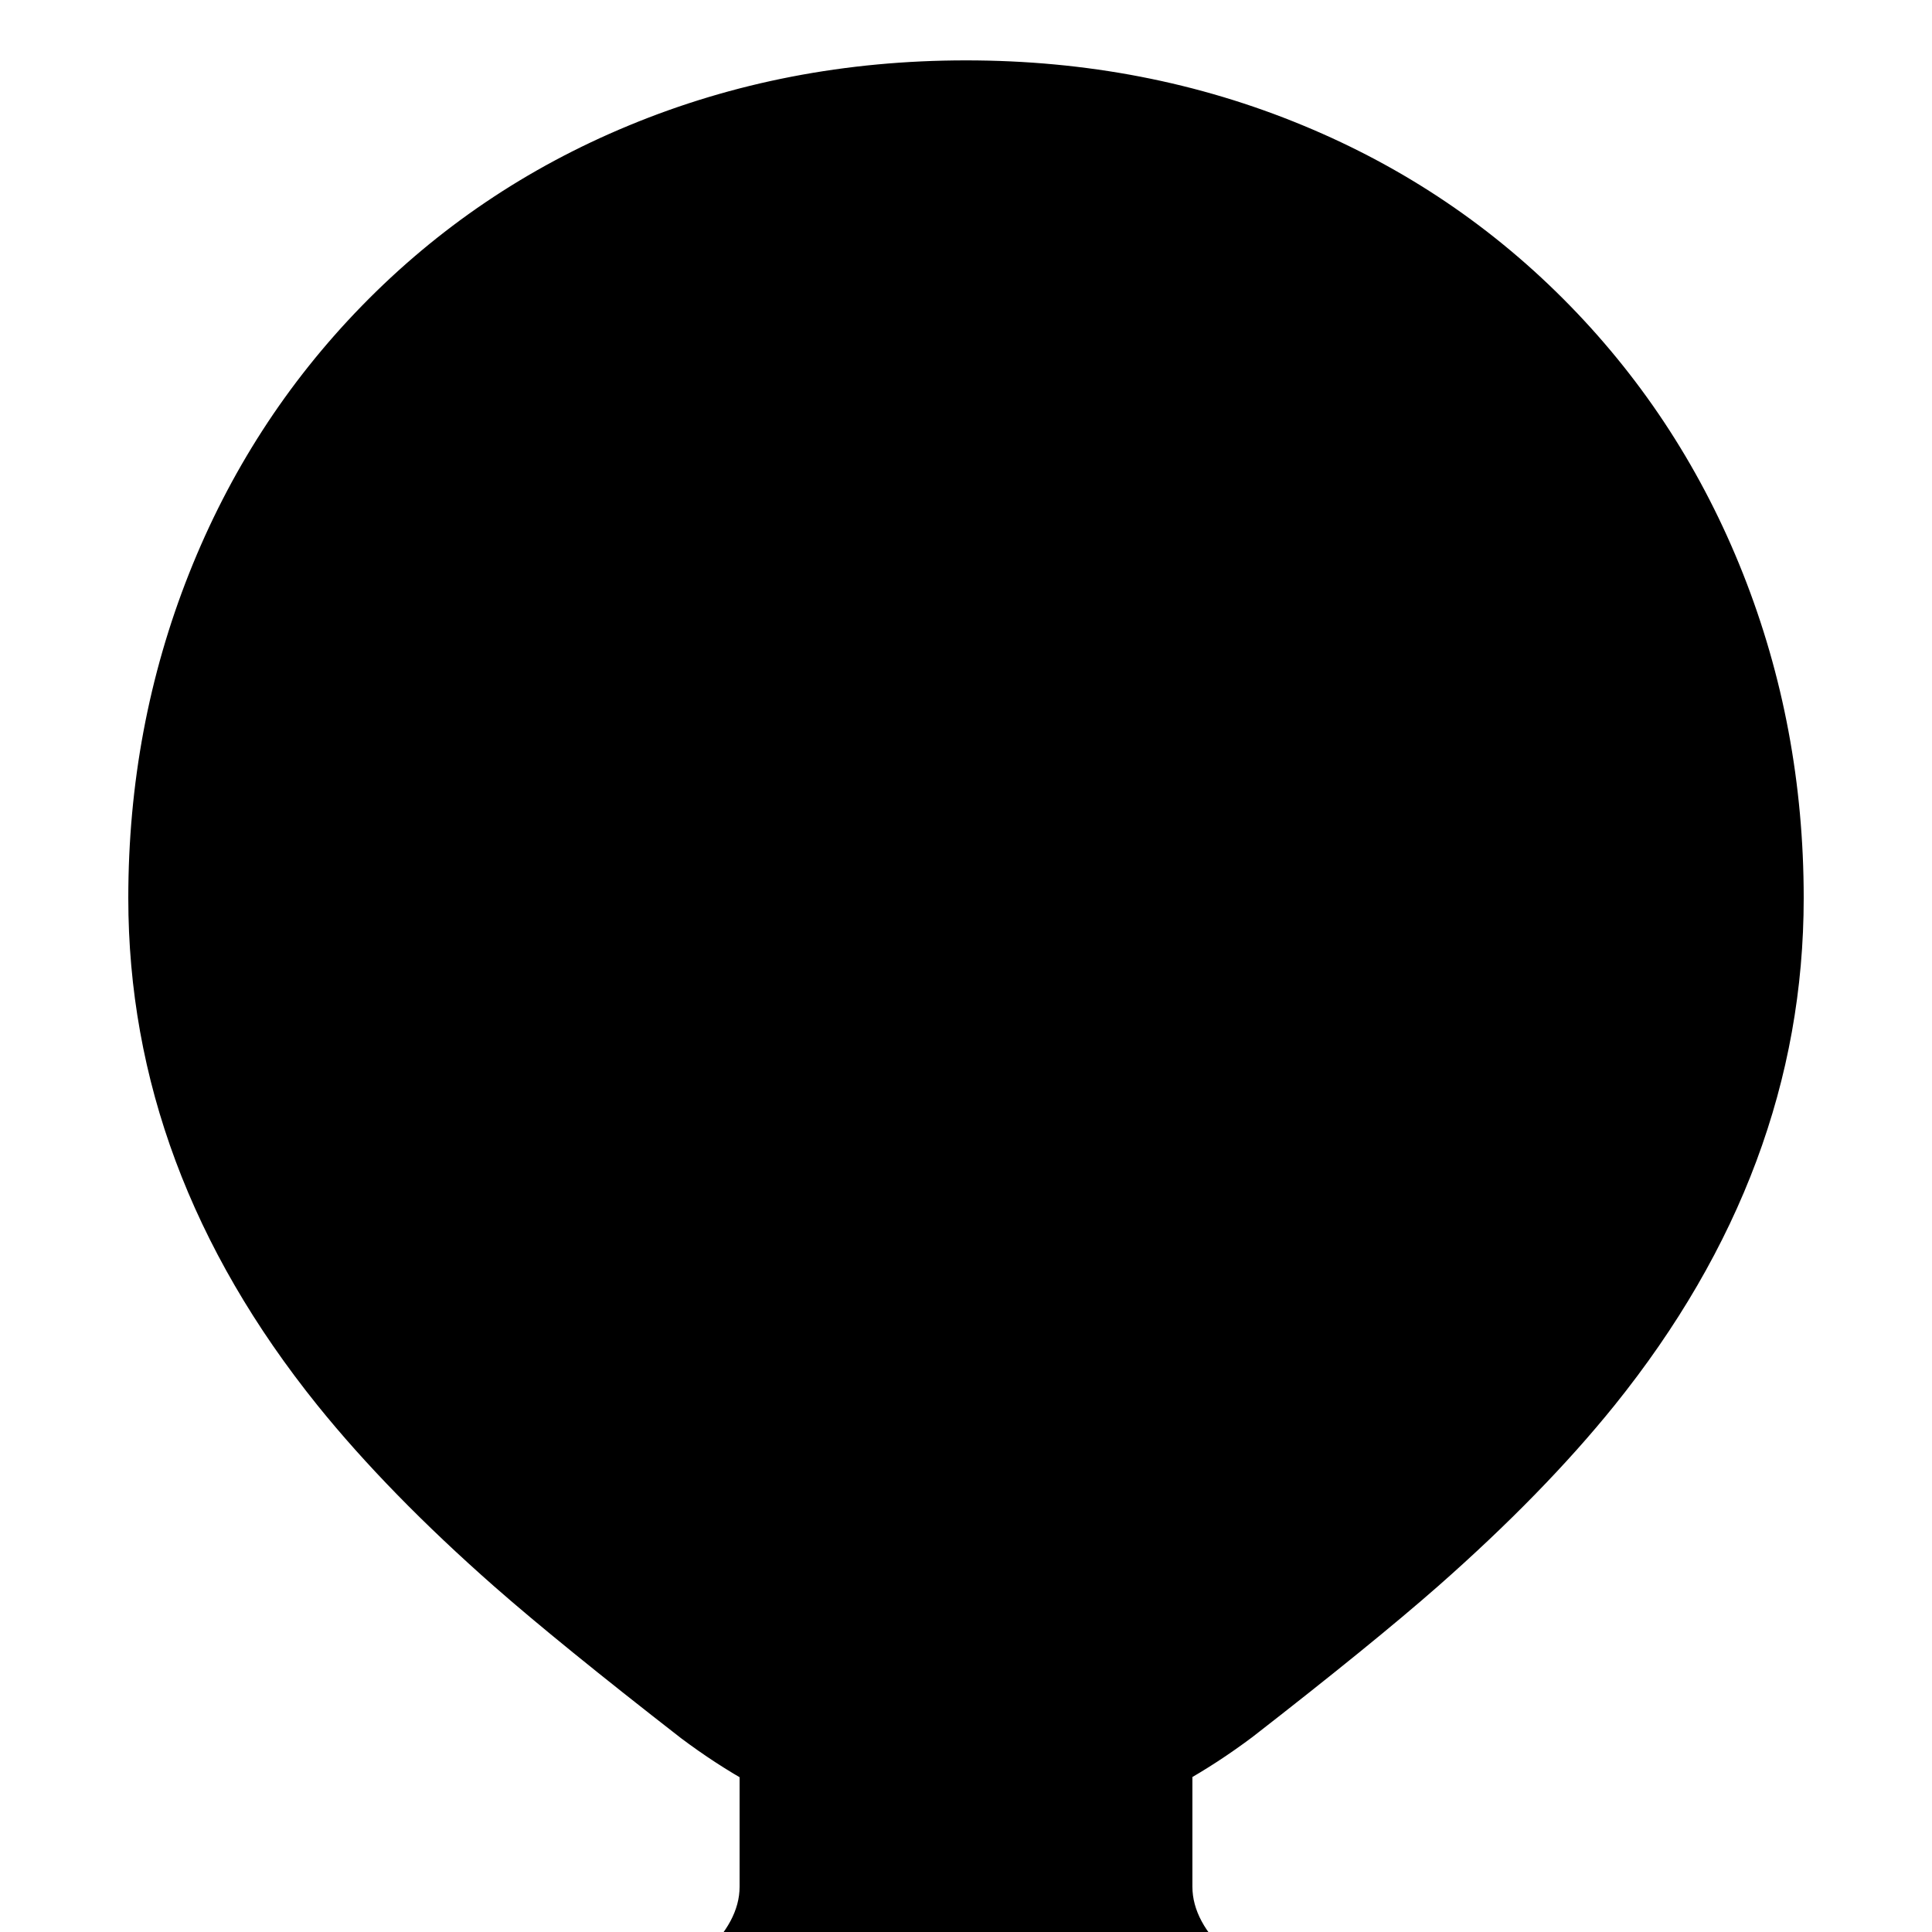
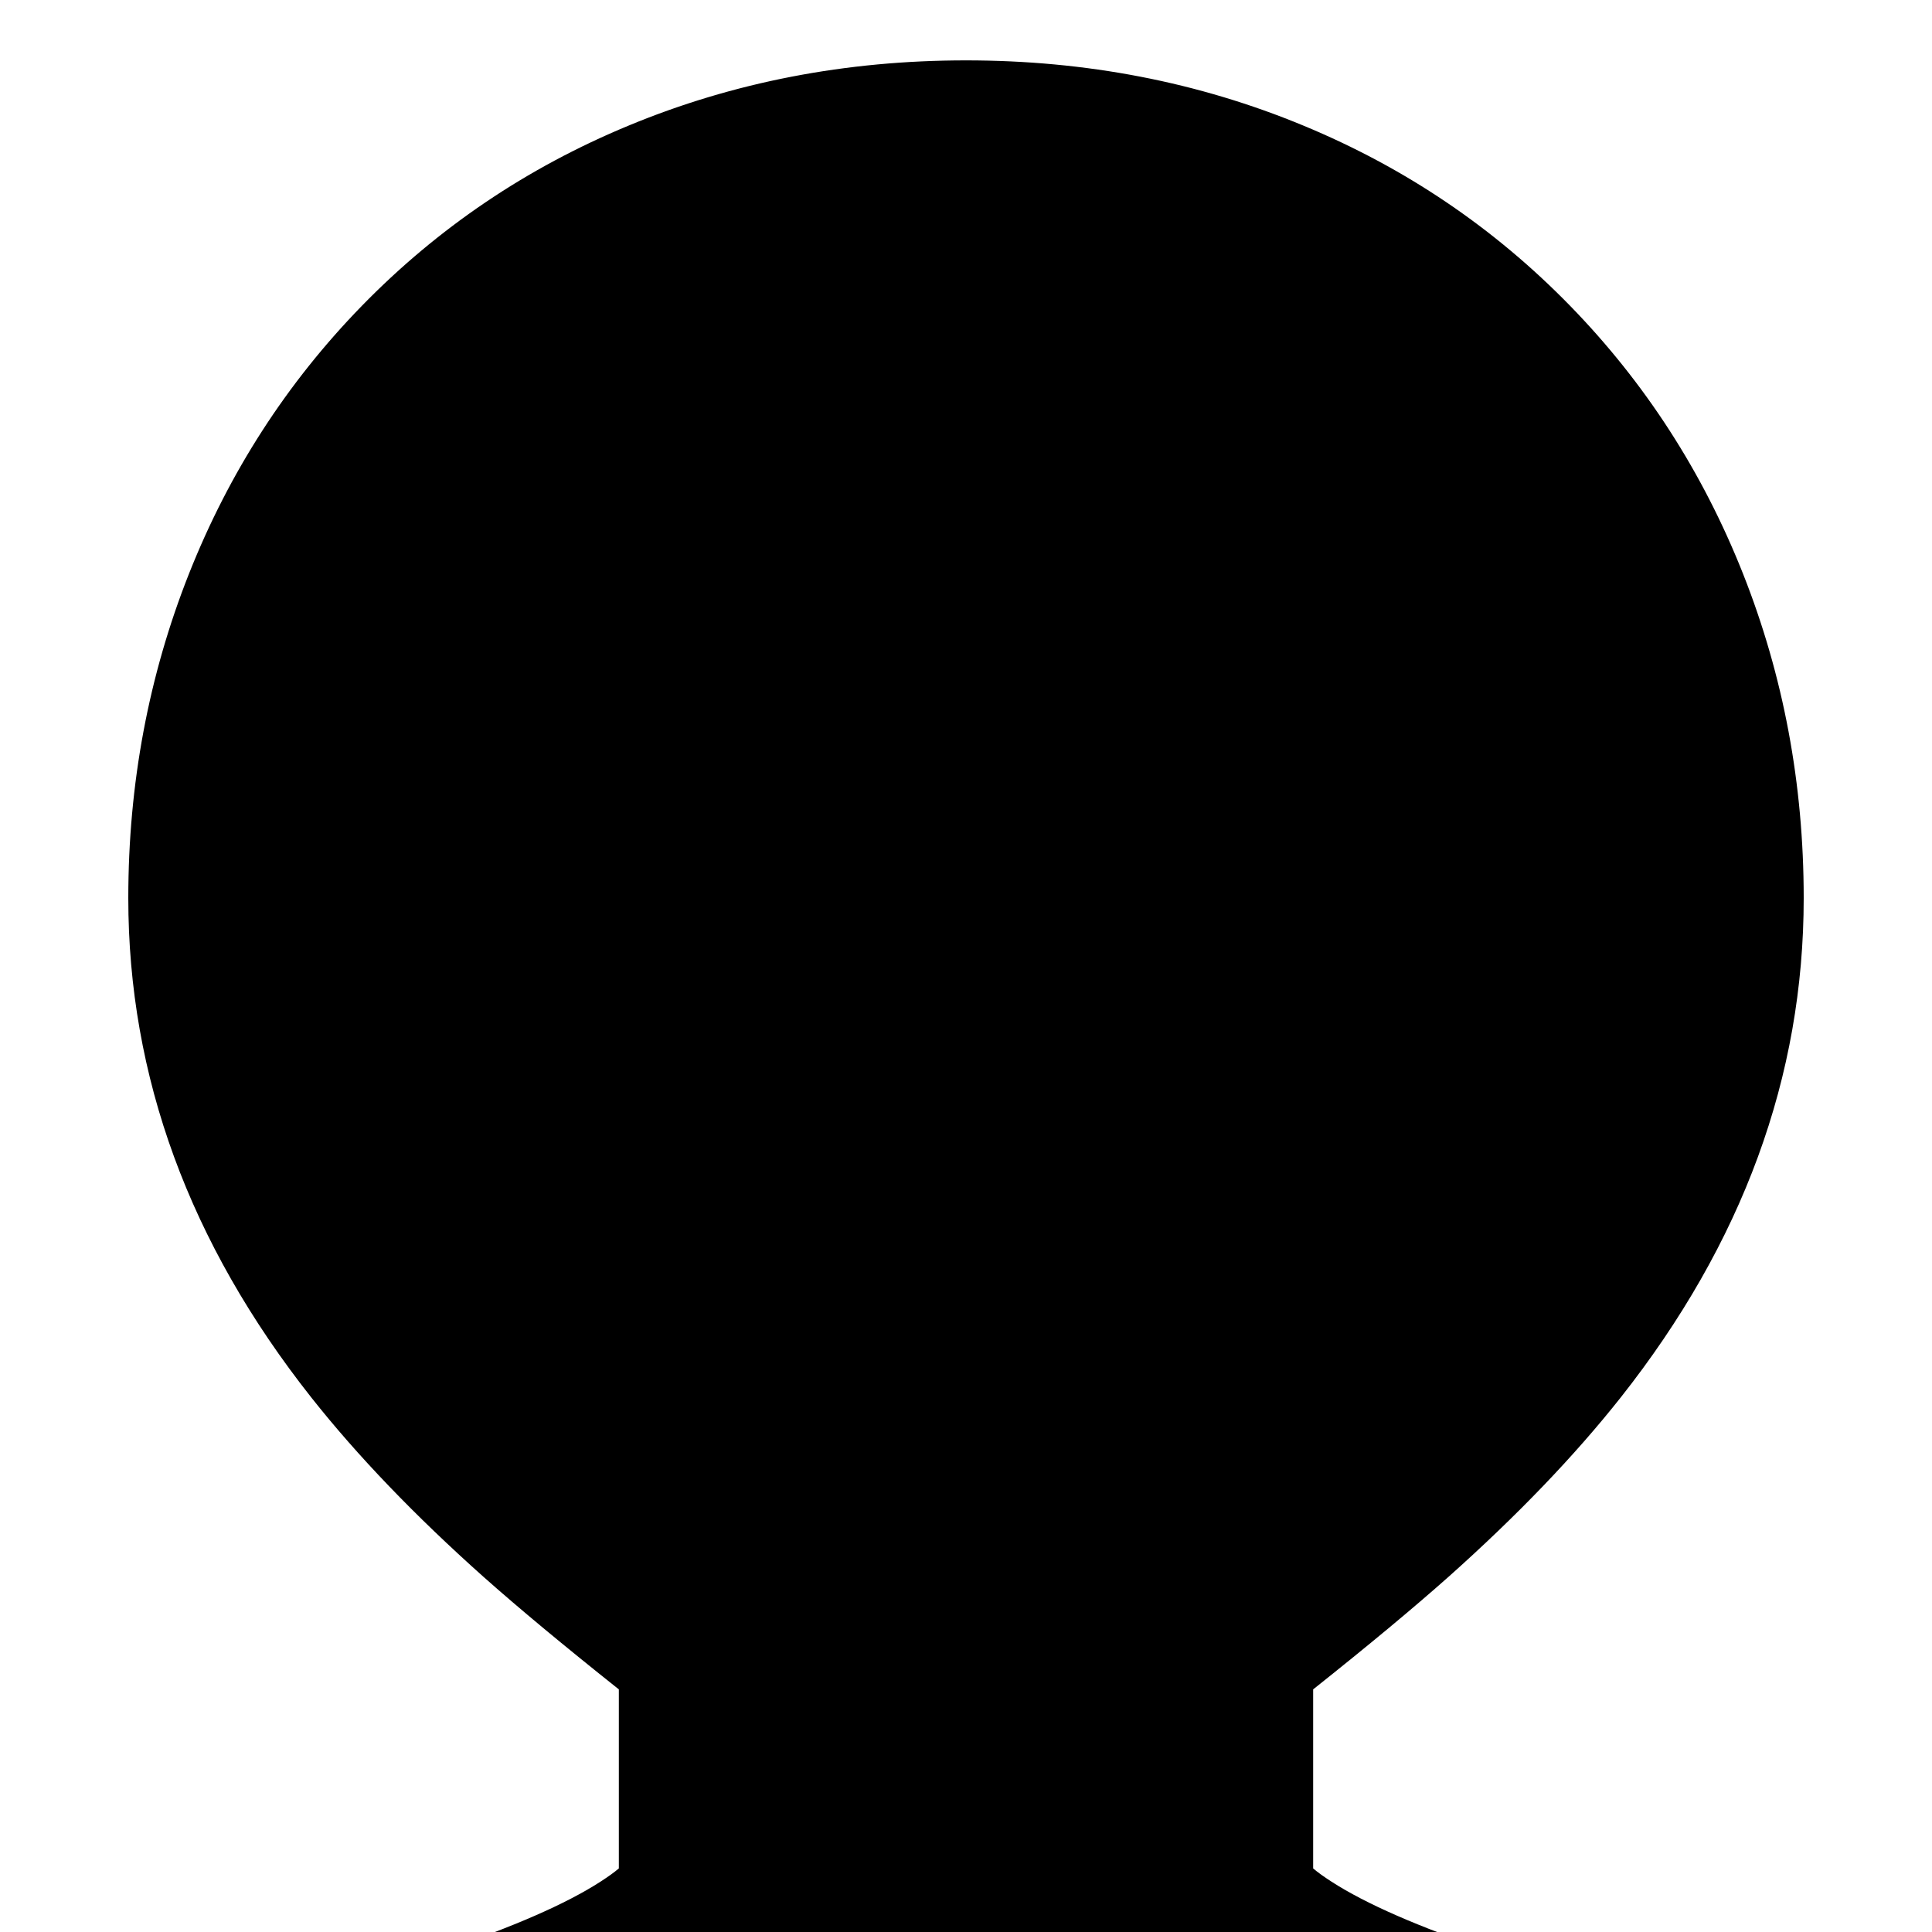
<svg xmlns="http://www.w3.org/2000/svg" viewBox="0 0 1024 1024" data-schema-version="1" data-id="base_teardrop" data-content-version="1">
  <defs>
    <radialGradient id="grad_face" gradientUnits="userSpaceOnUse" cx="390" cy="270" r="680">
      <stop offset="0.0" data-slot="face.highlight" />
      <stop offset="1.0" data-slot="face.primary" />
    </radialGradient>
  </defs>
-   <path data-part="sticker_dark" data-z="38" data-slot="outline" data-fill-rule="evenodd" d="M 512 32 Q 607.5 32 690.9 66.6 Q 771.8 100.1 832.3 162.2 Q 891.8 223.3 923.8 304 Q 956 385.3 956 476 Q 956 620.3 855.7 744.9 Q 818.1 791.5 762.1 840.8 Q 727.7 871 663.9 920.6 Q 589.6 976.3 512 976.3 Q 434.4 976.3 361 921.3 Q 296.3 871 261.9 840.8 Q 205.9 791.5 168.3 744.9 Q 68 620.3 68 476 Q 68 385.3 100.2 304 Q 132.2 223.3 191.7 162.2 Q 252.2 100.1 333.1 66.6 Q 416.5 32 512 32 Z M 512 40 Q 605.9 40 687.8 74 Q 767.2 106.8 826.6 167.8 Q 885 227.7 916.4 306.9 Q 948 386.8 948 476 Q 948 617.5 849.4 739.9 Q 812.3 786 756.8 834.8 Q 722.6 864.9 659 914.3 Q 587 968.3 512 968.3 Q 437 968.3 365.8 914.9 Q 301.4 864.9 267.2 834.8 Q 211.7 786 174.6 739.9 Q 76 617.5 76 476 Q 76 386.8 107.6 306.9 Q 139 227.7 197.4 167.8 Q 256.8 106.8 336.2 74 Q 418.1 40 512 40 Z" />
+   <path data-part="sticker_dark" data-z="38" data-slot="outline" data-fill-rule="evenodd" d="M 956 476 Q 956 617.9 859 740.7 Q 822.3 787.1 767.8 835.7 Q 739.9 860.5 696 895.4 L 696 990.3 Q 699.5 993.3 705.7 997.3 Q 732.9 1014.9 790.1 1034.2 Q 840.2 1051.2 915.6 1069.9 Q 960.8 1081.1 1049.4 1100.9 Q 1110.2 1114.4 1136.1 1120.7 Q 1180.2 1131.3 1204.2 1139.3 Q 1213.8 1142.5 1221.9 1148.4 Q 1230 1154.4 1235.9 1162.6 Q 1241.8 1170.8 1244.9 1180.3 Q 1248 1189.9 1248 1200 L 1248 1536 Q 1248 1548.7 1243.1 1560.5 Q 1238.3 1572.3 1229.3 1581.3 Q 1220.3 1590.3 1208.5 1595.1 Q 1196.7 1600 1184 1600 L -160 1600 Q -172.7 1600 -184.5 1595.1 Q -196.3 1590.3 -205.3 1581.3 Q -214.3 1572.3 -219.1 1560.5 Q -224 1548.7 -224 1536 L -224 1200 Q -224 1189.9 -220.9 1180.3 Q -217.8 1170.8 -211.9 1162.6 Q -206 1154.4 -197.9 1148.4 Q -189.8 1142.5 -180.2 1139.3 Q -156.2 1131.3 -112.1 1120.7 Q -86.2 1114.4 -25.4 1100.9 Q 63.2 1081.1 108.4 1069.9 Q 183.8 1051.2 233.9 1034.2 Q 291.1 1014.9 318.3 997.3 Q 324.5 993.3 328 990.3 L 328 895.4 Q 284.1 860.5 256.2 835.7 Q 201.7 787.1 165 740.7 Q 68 617.9 68 476 Q 68 385.3 100.2 304 Q 132.2 223.3 191.7 162.2 Q 252.2 100.1 333.1 66.6 Q 416.5 32 512 32 Q 607.5 32 690.9 66.6 Q 771.8 100.1 832.3 162.2 Q 891.8 223.3 923.8 304 Q 956 385.3 956 476 Z M 948 476 Q 948 615.2 852.7 735.7 Q 816.4 781.6 762.5 829.7 Q 733.8 855.3 688 891.5 L 688 993.8 Q 692.3 998.2 701.3 1004 Q 729.4 1022.2 787.5 1041.8 Q 837.9 1058.9 913.7 1077.7 Q 958.9 1088.9 1047.7 1108.7 Q 1108.4 1122.2 1134.2 1128.4 Q 1178 1139 1201.7 1146.9 Q 1210.1 1149.7 1217.2 1154.9 Q 1224.3 1160.1 1229.4 1167.3 Q 1234.6 1174.4 1237.3 1182.8 Q 1240 1191.2 1240 1200 L 1240 1536 Q 1240 1547.1 1235.7 1557.4 Q 1231.5 1567.7 1223.6 1575.6 Q 1215.7 1583.5 1205.4 1587.7 Q 1195.1 1592 1184 1592 L -160 1592 Q -171.1 1592 -181.4 1587.7 Q -191.7 1583.5 -199.6 1575.6 Q -207.5 1567.7 -211.7 1557.4 Q -216 1547.1 -216 1536 L -216 1200 Q -216 1191.2 -213.3 1182.8 Q -210.6 1174.4 -205.4 1167.3 Q -200.3 1160.1 -193.2 1154.9 Q -186.1 1149.7 -177.7 1146.9 Q -154 1139 -110.2 1128.4 Q -84.4 1122.2 -23.7 1108.7 Q 65.1 1088.9 110.3 1077.7 Q 186.1 1058.9 236.5 1041.8 Q 294.6 1022.2 322.7 1004 Q 331.7 998.2 336 993.8 L 336 891.5 Q 290.2 855.3 261.5 829.7 Q 207.6 781.6 171.3 735.7 Q 76 615.2 76 476 Q 76 386.8 107.6 306.9 Q 139 227.7 197.4 167.8 Q 256.8 106.8 336.2 74 Q 418.1 40 512 40 Q 605.9 40 687.8 74 Q 767.2 106.8 826.6 167.8 Q 885 227.7 916.4 306.9 Q 948 386.8 948 476 Z" />
  <path data-part="body" data-z="34" data-slot="face.primary" d="M 392 840 L 392 1000 C 392 1100 -40 1160 -160 1200 L -160 1536 L 1184 1536 L 1184 1200 C 1064 1160 632 1100 632 1000 L 632 840 Z" />
  <path data-part="face" data-z="40" data-gradient="grad_face" d="M 512 96 C 737.2 96 892 264.9 892 476 C 892 659 751.3 771.6 624.6 870.1 Q 512 954.5 399.4 870.1 C 272.7 771.6 132 659 132 476 C 132 264.9 286.8 96 512 96 Z" />
  <path data-part="shade" data-z="40" data-slot="face.shadow" d="M 662 760 C 662 784.3 634.2 804 600 804 C 565.8 804 538 784.3 538 760 C 538 735.7 565.8 716 600 716 C 634.2 716 662 735.7 662 760 Z" />
  <path data-part="outline" data-z="40" data-slot="outline" data-fill-rule="evenodd" d="M 512 74 Q 599.1 74 674.8 105.4 Q 747.7 135.6 802.2 191.5 Q 855.9 246.6 884.7 319.5 Q 914 393.3 914 476 Q 914 605.5 822.9 718.5 Q 787.6 762.4 734.4 809.2 Q 700.9 838.7 638.1 887.5 Q 575.6 934.3 512 934.3 Q 448.4 934.3 386.2 887.7 Q 323.1 838.7 289.6 809.2 Q 236.4 762.4 201.1 718.5 Q 110 605.5 110 476 Q 110 393.3 139.3 319.5 Q 168.1 246.6 221.8 191.5 Q 276.3 135.6 349.2 105.4 Q 424.9 74 512 74 Z M 512 118 Q 433.7 118 366 146 Q 301.5 172.8 253.3 222.2 Q 205.8 271 180.2 335.7 Q 154 401.7 154 476 Q 154 536.9 176.4 592.7 Q 196.4 642.6 235.3 690.9 Q 268.2 731.8 318.7 776.2 Q 351.2 804.7 412.6 852.5 Q 463 890.3 512 890.3 Q 561 890.3 611.1 852.7 Q 672.8 804.7 705.3 776.2 Q 755.8 731.8 788.7 690.9 Q 827.6 642.6 847.6 592.7 Q 870 536.9 870 476 Q 870 401.7 843.8 335.7 Q 818.2 271 770.7 222.2 Q 722.5 172.8 658 146 Q 590.3 118 512 118 Z" />
-   <path data-part="sticker" data-z="39" data-slot="face.highlight" data-fill-rule="evenodd" d="M 512 40 Q 605.9 40 687.8 74 Q 767.2 106.8 826.6 167.8 Q 885 227.7 916.4 306.9 Q 948 386.8 948 476 Q 948 617.5 849.4 739.9 Q 812.3 786 756.8 834.8 Q 722.6 864.9 659 914.3 Q 587 968.3 512 968.3 Q 437 968.3 365.8 914.9 Q 301.4 864.9 267.2 834.8 Q 211.7 786 174.6 739.9 Q 76 617.5 76 476 Q 76 386.8 107.6 306.9 Q 139 227.7 197.4 167.8 Q 256.8 106.8 336.2 74 Q 418.1 40 512 40 Z M 512 70 Q 599.9 70 676.3 101.7 Q 750 132.2 805.1 188.7 Q 859.3 244.3 888.5 318 Q 918 392.6 918 476 Q 918 606.9 826.1 721 Q 790.5 765.1 737 812.2 Q 703.4 841.7 640.6 890.6 Q 577 938.3 512 938.3 Q 447 938.3 383.8 890.9 Q 320.6 841.7 287 812.2 Q 233.5 765.1 197.9 721 Q 106 606.9 106 476 Q 106 392.6 135.5 318 Q 164.7 244.3 218.9 188.7 Q 274 132.2 347.7 101.7 Q 424.1 70 512 70 Z" />
+   <path data-part="sticker" data-z="39" data-slot="face.highlight" data-fill-rule="evenodd" d="M 948 476 Q 948 615.2 852.7 735.7 Q 816.4 781.6 762.5 829.7 Q 733.8 855.3 688 891.5 L 688 993.8 Q 692.3 998.2 701.3 1004 Q 729.4 1022.2 787.5 1041.8 Q 837.9 1058.9 913.7 1077.7 Q 958.9 1088.9 1047.7 1108.7 Q 1108.4 1122.2 1134.2 1128.4 Q 1178 1139 1201.7 1146.9 Q 1210.1 1149.7 1217.2 1154.9 Q 1224.3 1160.1 1229.4 1167.3 Q 1234.6 1174.4 1237.3 1182.8 Q 1240 1191.2 1240 1200 L 1240 1536 Q 1240 1547.1 1235.7 1557.4 Q 1231.5 1567.7 1223.6 1575.6 Q 1215.7 1583.5 1205.4 1587.7 Q 1195.1 1592 1184 1592 L -160 1592 Q -171.1 1592 -181.4 1587.7 Q -191.7 1583.5 -199.6 1575.6 Q -207.5 1567.7 -211.7 1557.4 Q -216 1547.1 -216 1536 L -216 1200 Q -216 1191.2 -213.3 1182.8 Q -210.6 1174.4 -205.4 1167.3 Q -200.3 1160.1 -193.2 1154.9 Q -186.1 1149.7 -177.7 1146.9 Q -154 1139 -110.2 1128.4 Q -84.4 1122.2 -23.7 1108.7 Q 65.1 1088.9 110.3 1077.7 Q 186.1 1058.9 236.5 1041.8 Q 294.6 1022.2 322.7 1004 Q 331.7 998.2 336 993.8 L 336 891.5 Q 290.2 855.3 261.5 829.7 Q 207.6 781.6 171.3 735.7 Q 76 615.2 76 476 Q 76 386.8 107.6 306.9 Q 139 227.7 197.4 167.8 Q 256.8 106.8 336.2 74 Q 418.1 40 512 40 Q 605.9 40 687.8 74 Q 767.2 106.8 826.6 167.8 Q 885 227.7 916.4 306.9 Q 948 386.8 948 476 Z M 918 476 Q 918 604.7 829.2 717.1 Q 794.5 761 742.5 807.3 Q 711 835.4 658 877 L 658 1000 Q 658 1004.4 662.8 1010.4 Q 669.8 1019.4 685.1 1029.2 Q 716.3 1049.4 777.9 1070.2 Q 829.5 1087.7 906.5 1106.8 Q 952 1118.1 1041.2 1138 Q 1101.6 1151.5 1127.2 1157.6 Q 1169.7 1167.8 1192.2 1175.3 Q 1196.1 1176.6 1199.4 1179.1 Q 1202.7 1181.5 1205.1 1184.8 Q 1207.5 1188.1 1208.7 1192 Q 1210 1195.9 1210 1200 L 1210 1536 Q 1210 1541.2 1208 1545.9 Q 1206 1550.7 1202.4 1554.4 Q 1198.7 1558 1193.9 1560 Q 1189.2 1562 1184 1562 L -160 1562 Q -165.2 1562 -169.9 1560 Q -174.7 1558 -178.4 1554.4 Q -182 1550.7 -184 1545.9 Q -186 1541.2 -186 1536 L -186 1200 Q -186 1195.9 -184.7 1192 Q -183.5 1188.1 -181.1 1184.8 Q -178.7 1181.5 -175.4 1179.1 Q -172.1 1176.6 -168.2 1175.3 Q -145.7 1167.8 -103.2 1157.6 Q -77.6 1151.5 -17.2 1138 Q 72 1118.1 117.5 1106.8 Q 194.5 1087.7 246.1 1070.2 Q 307.7 1049.4 338.9 1029.2 Q 354.2 1019.4 361.2 1010.4 Q 366 1004.4 366 1000 L 366 877 Q 313 835.4 281.5 807.3 Q 229.5 761 194.8 717.1 Q 106 604.7 106 476 Q 106 392.6 135.5 318 Q 164.7 244.3 218.9 188.7 Q 274 132.2 347.7 101.7 Q 424.1 70 512 70 Q 599.9 70 676.3 101.7 Q 750 132.2 805.1 188.7 Q 859.3 244.3 888.5 318 Q 918 392.6 918 476 Z" />
</svg>
